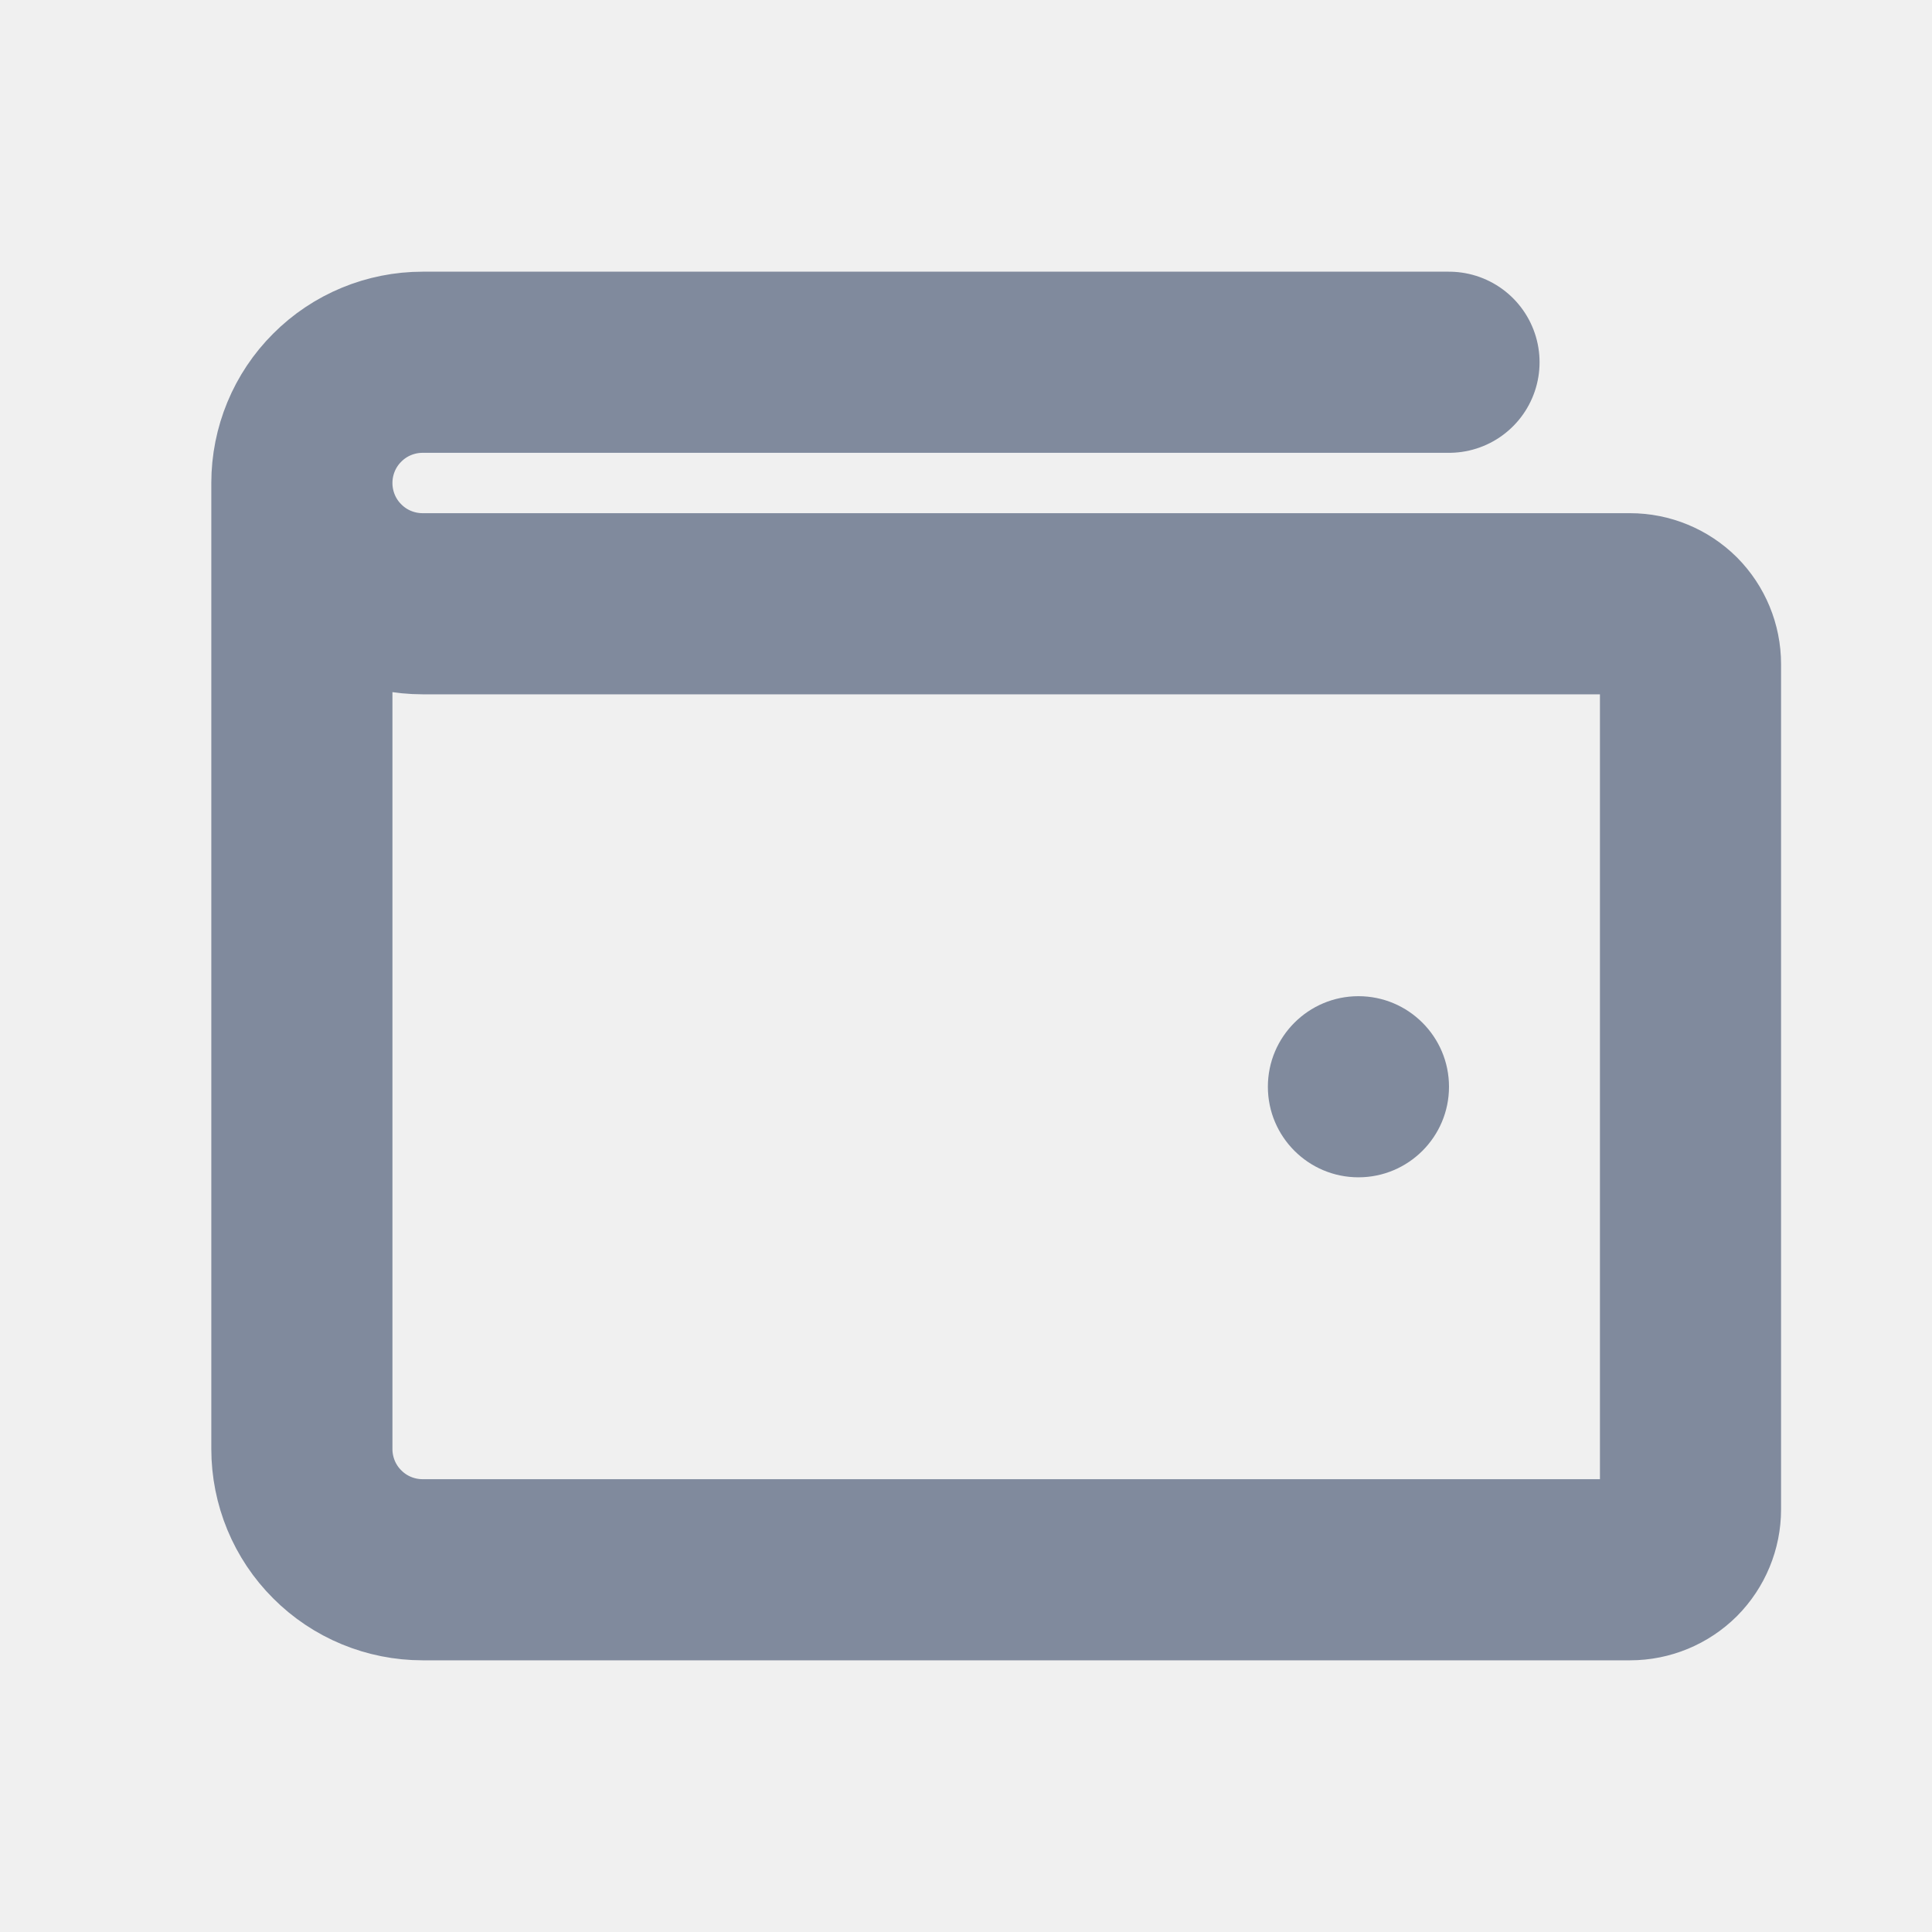
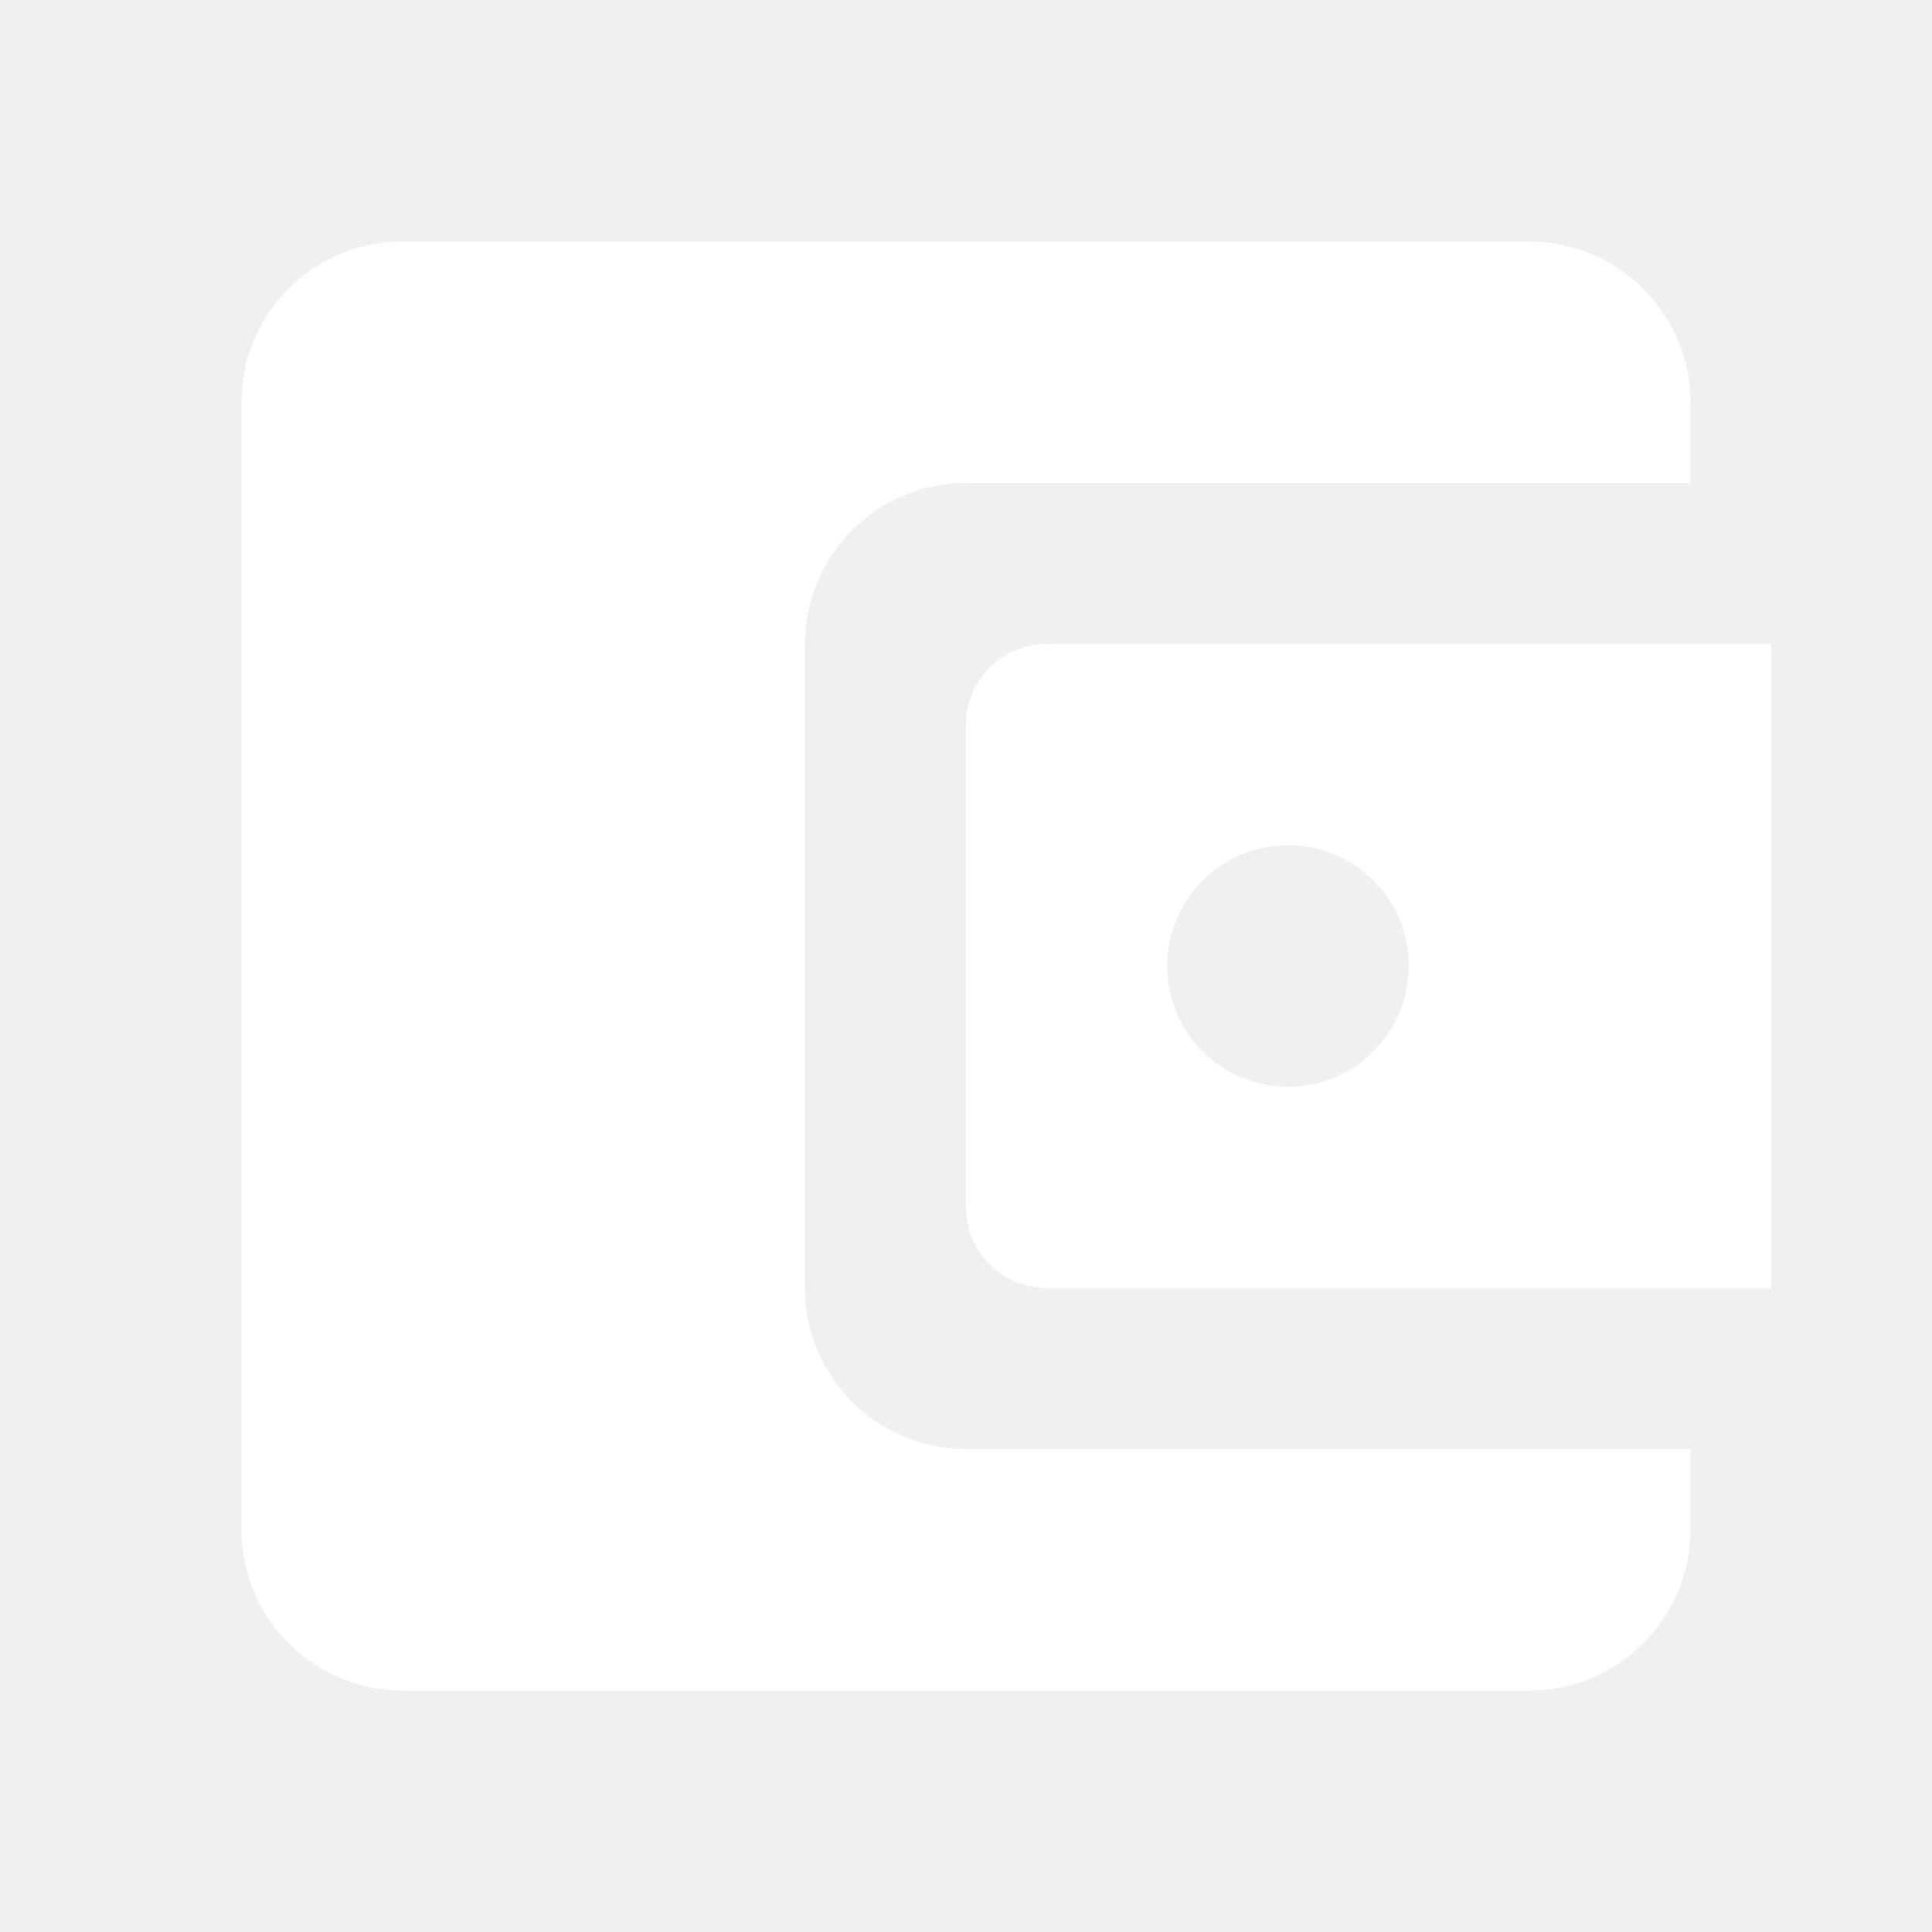
- <svg xmlns="http://www.w3.org/2000/svg" width="16" height="16" viewBox="0 0 16 16" fill="none">
-   <path d="M2.5 4V12C2.5 12.265 2.605 12.52 2.793 12.707C2.98 12.895 3.235 13 3.5 13H13.5C13.633 13 13.76 12.947 13.854 12.854C13.947 12.76 14 12.633 14 12.5V5.5C14 5.367 13.947 5.24 13.854 5.146C13.76 5.053 13.633 5 13.5 5H3.5C3.235 5 2.98 4.895 2.793 4.707C2.605 4.52 2.5 4.265 2.5 4ZM2.5 4C2.5 3.735 2.605 3.48 2.793 3.293C2.98 3.105 3.235 3 3.5 3H12" stroke="#808A9D" stroke-width="1.5" stroke-linecap="round" stroke-linejoin="round" />
-   <path d="M11.25 9.75C11.664 9.75 12 9.414 12 9C12 8.586 11.664 8.25 11.25 8.25C10.836 8.25 10.5 8.586 10.5 9C10.5 9.414 10.836 9.75 11.25 9.75Z" fill="#808A9D" />
+ <svg xmlns="http://www.w3.org/2000/svg" width="24" height="24" viewBox="0 0 24 24" fill="none">
+   <path d="M10 16V8C10 6.9 10.89 6 12 6H21V5C21 3.9 20.1 3 19 3H5C3.89 3 3 3.9 3 5V19C3 20.1 3.89 21 5 21H19C20.1 21 21 20.1 21 19V18H12C10.89 18 10 17.1 10 16ZM13 8C12.45 8 12 8.45 12 9V15C12 15.55 12.45 16 13 16H22V8H13ZM16 13.5C15.17 13.5 14.5 12.83 14.5 12C14.5 11.17 15.17 10.5 16 10.5C16.83 10.5 17.5 11.17 17.5 12C17.5 12.83 16.83 13.5 16 13.5Z" fill="white" />
</svg>
